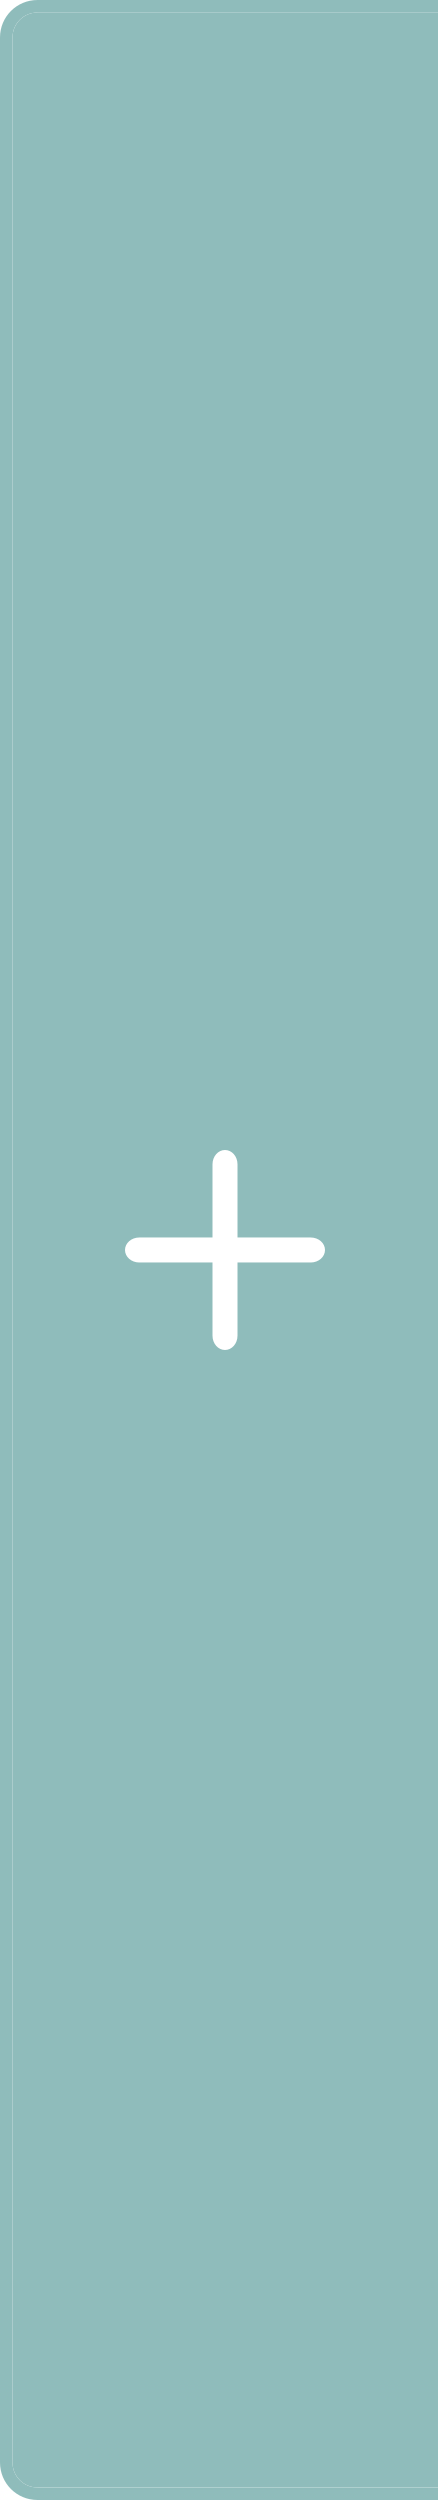
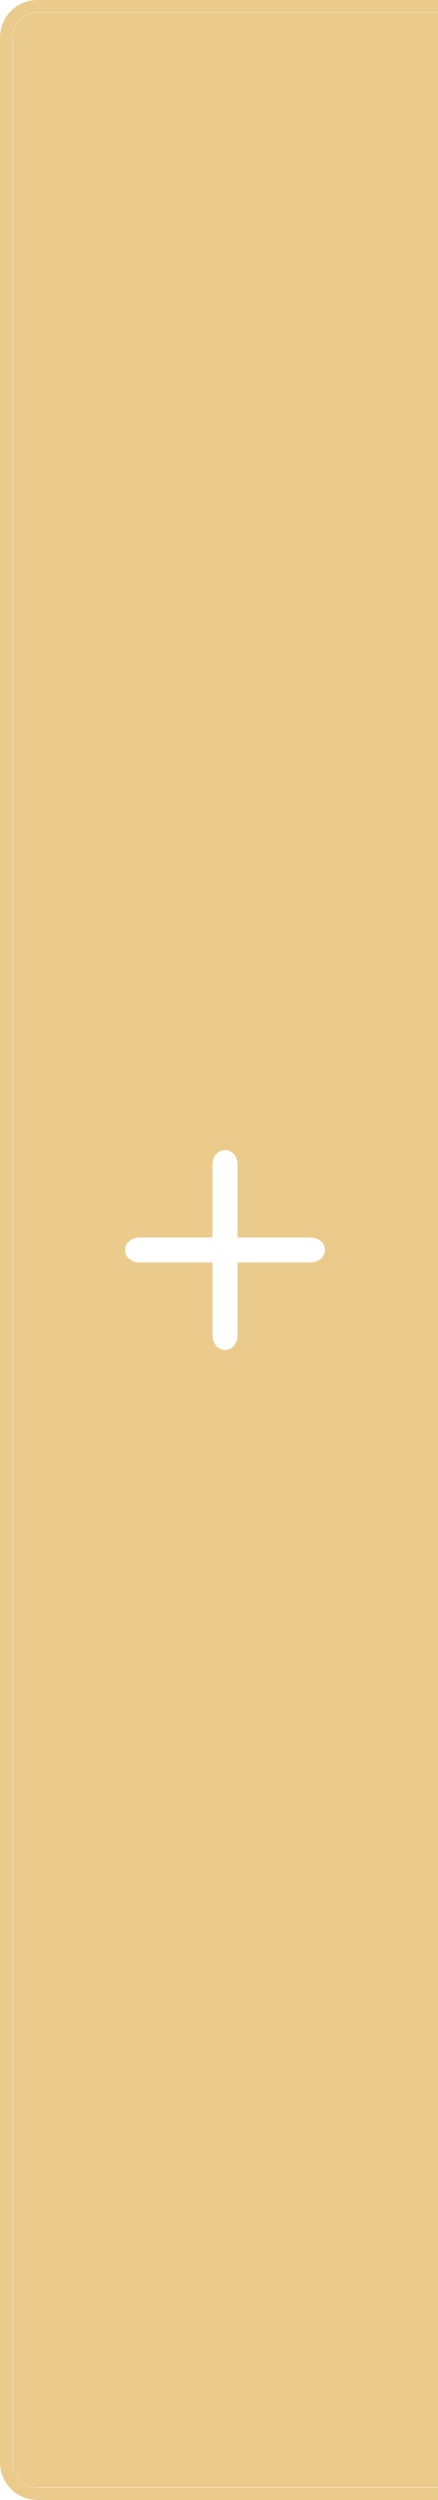
<svg xmlns="http://www.w3.org/2000/svg" xmlns:ns1="http://www.openswatchbook.org/uri/2009/osb" xmlns:xlink="http://www.w3.org/1999/xlink" version="1.1" id="svg2" height="200" width="35">
  <defs id="defs4">
    <linearGradient ns1:paint="solid" id="selected_fg_color">
      <stop id="stop4147" offset="0" style="stop-color:#ffffff;stop-opacity:1;" />
    </linearGradient>
    <linearGradient ns1:paint="solid" id="selected_bg_color">
      <stop id="stop4144" offset="0" style="stop-color:#5294e2;stop-opacity:1;" />
    </linearGradient>
    <linearGradient gradientUnits="userSpaceOnUse" y2="960.362" x2="18" y1="944.362" x1="18" id="linearGradient4149" xlink:href="#selected_fg_color" />
  </defs>
  <g transform="translate(0,-852.3622)" id="layer1">
-     <path id="rect3810" transform="translate(0,852.3622)" d="M 3,0 C 1.338,0 0,1.338 0,3 v 194 c 0,1.662 1.338,3 3,3 h 33 c 1.662,0 3,-1.338 3,-3 V 3 C 39,1.338 37.662,0 36,0 Z m 0,1 h 33 c 1.108,0 2,0.892 2,2 v 194 c 0,1.108 -0.892,2 -2,2 H 3 c -1.108,0 -2,-0.892 -2,-2 V 3 C 1,1.892 1.892,1 3,1 Z" style="opacity:1;fill:#8fbcbb;fill-opacity:1;stroke:none;stroke-width:0;stroke-linecap:butt;stroke-linejoin:miter;stroke-miterlimit:4;stroke-dasharray:none;stroke-dashoffset:0;stroke-opacity:1" />
+     <path id="rect3810" transform="translate(0,852.3622)" d="M 3,0 C 1.338,0 0,1.338 0,3 v 194 c 0,1.662 1.338,3 3,3 h 33 c 1.662,0 3,-1.338 3,-3 V 3 C 39,1.338 37.662,0 36,0 Z m 0,1 h 33 c 1.108,0 2,0.892 2,2 v 194 c 0,1.108 -0.892,2 -2,2 H 3 c -1.108,0 -2,-0.892 -2,-2 V 3 C 1,1.892 1.892,1 3,1 Z" style="opacity:1;fill:#ebcb8b;fill-opacity:1;stroke:none;stroke-width:0;stroke-linecap:butt;stroke-linejoin:miter;stroke-miterlimit:4;stroke-dasharray:none;stroke-dashoffset:0;stroke-opacity:1" />
    <g style="opacity:0.5;fill:#000000;fill-opacity:1" id="g3917-7" transform="translate(0,-0.9999969)" />
-     <rect ry="2" y="853.362" x="1" height="198" width="37" id="rect3812" style="opacity:1;fill:#8fbcbb;fill-opacity:1;stroke:#8fbcbb;stroke-width:0;stroke-linecap:butt;stroke-linejoin:miter;stroke-miterlimit:4;stroke-dasharray:none;stroke-dashoffset:0;stroke-opacity:1" rx="2" />
+     <rect ry="2" y="853.362" x="1" height="198" width="37" id="rect3812" style="opacity:1;fill:#ebcb8b;fill-opacity:1;stroke:#ebcb8b;stroke-width:0;stroke-linecap:butt;stroke-linejoin:miter;stroke-miterlimit:4;stroke-dasharray:none;stroke-dashoffset:0;stroke-opacity:1" rx="2" />
    <g style="fill:url(#linearGradient4149);fill-opacity:1" id="g3917">
      <rect style="opacity:1;fill:url(#linearGradient4149);fill-opacity:1;stroke:#102b68;stroke-width:0;stroke-linecap:butt;stroke-linejoin:miter;stroke-miterlimit:4;stroke-dasharray:none;stroke-dashoffset:0;stroke-opacity:1" id="rect3897" width="2" height="16" x="17" y="944.362" ry="1.143" />
      <rect style="opacity:1;fill:url(#linearGradient4149);fill-opacity:1;stroke:#102b68;stroke-width:0;stroke-linecap:butt;stroke-linejoin:miter;stroke-miterlimit:4;stroke-dasharray:none;stroke-dashoffset:0;stroke-opacity:1" id="rect3897-6" width="2" height="16" x="951.362" y="-26" ry="1.143" transform="rotate(90)" />
    </g>
  </g>
</svg>
